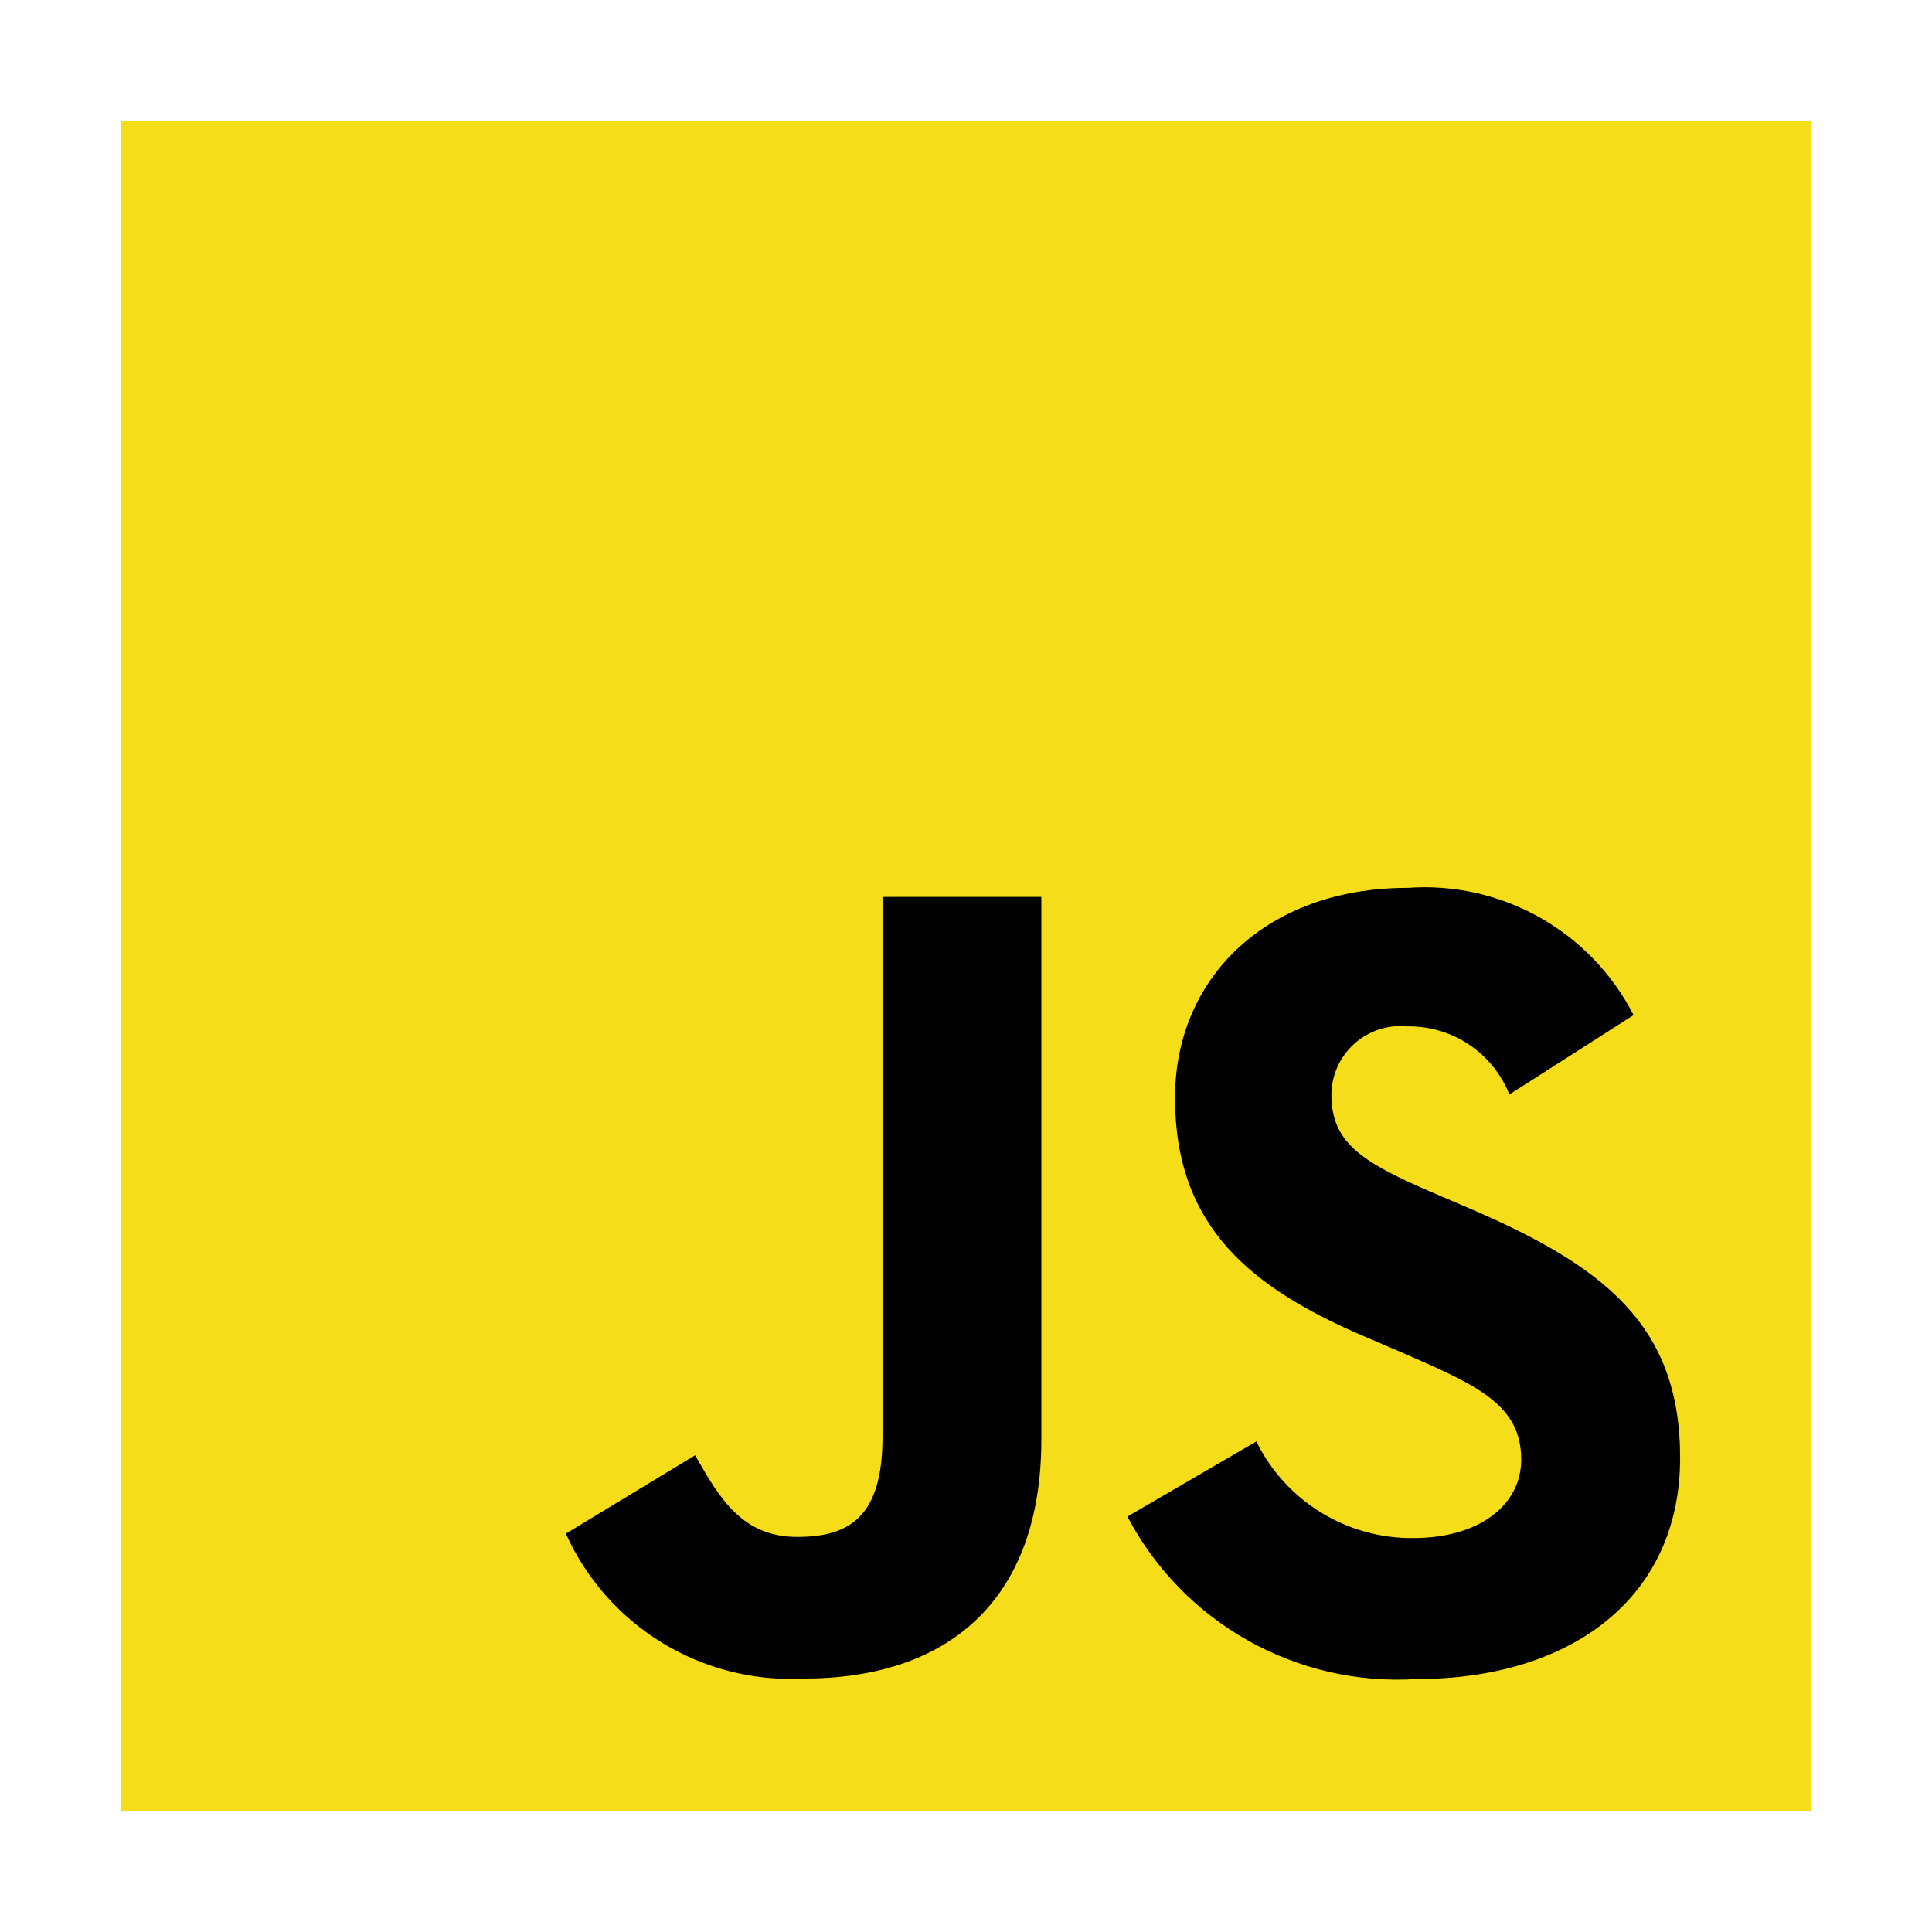
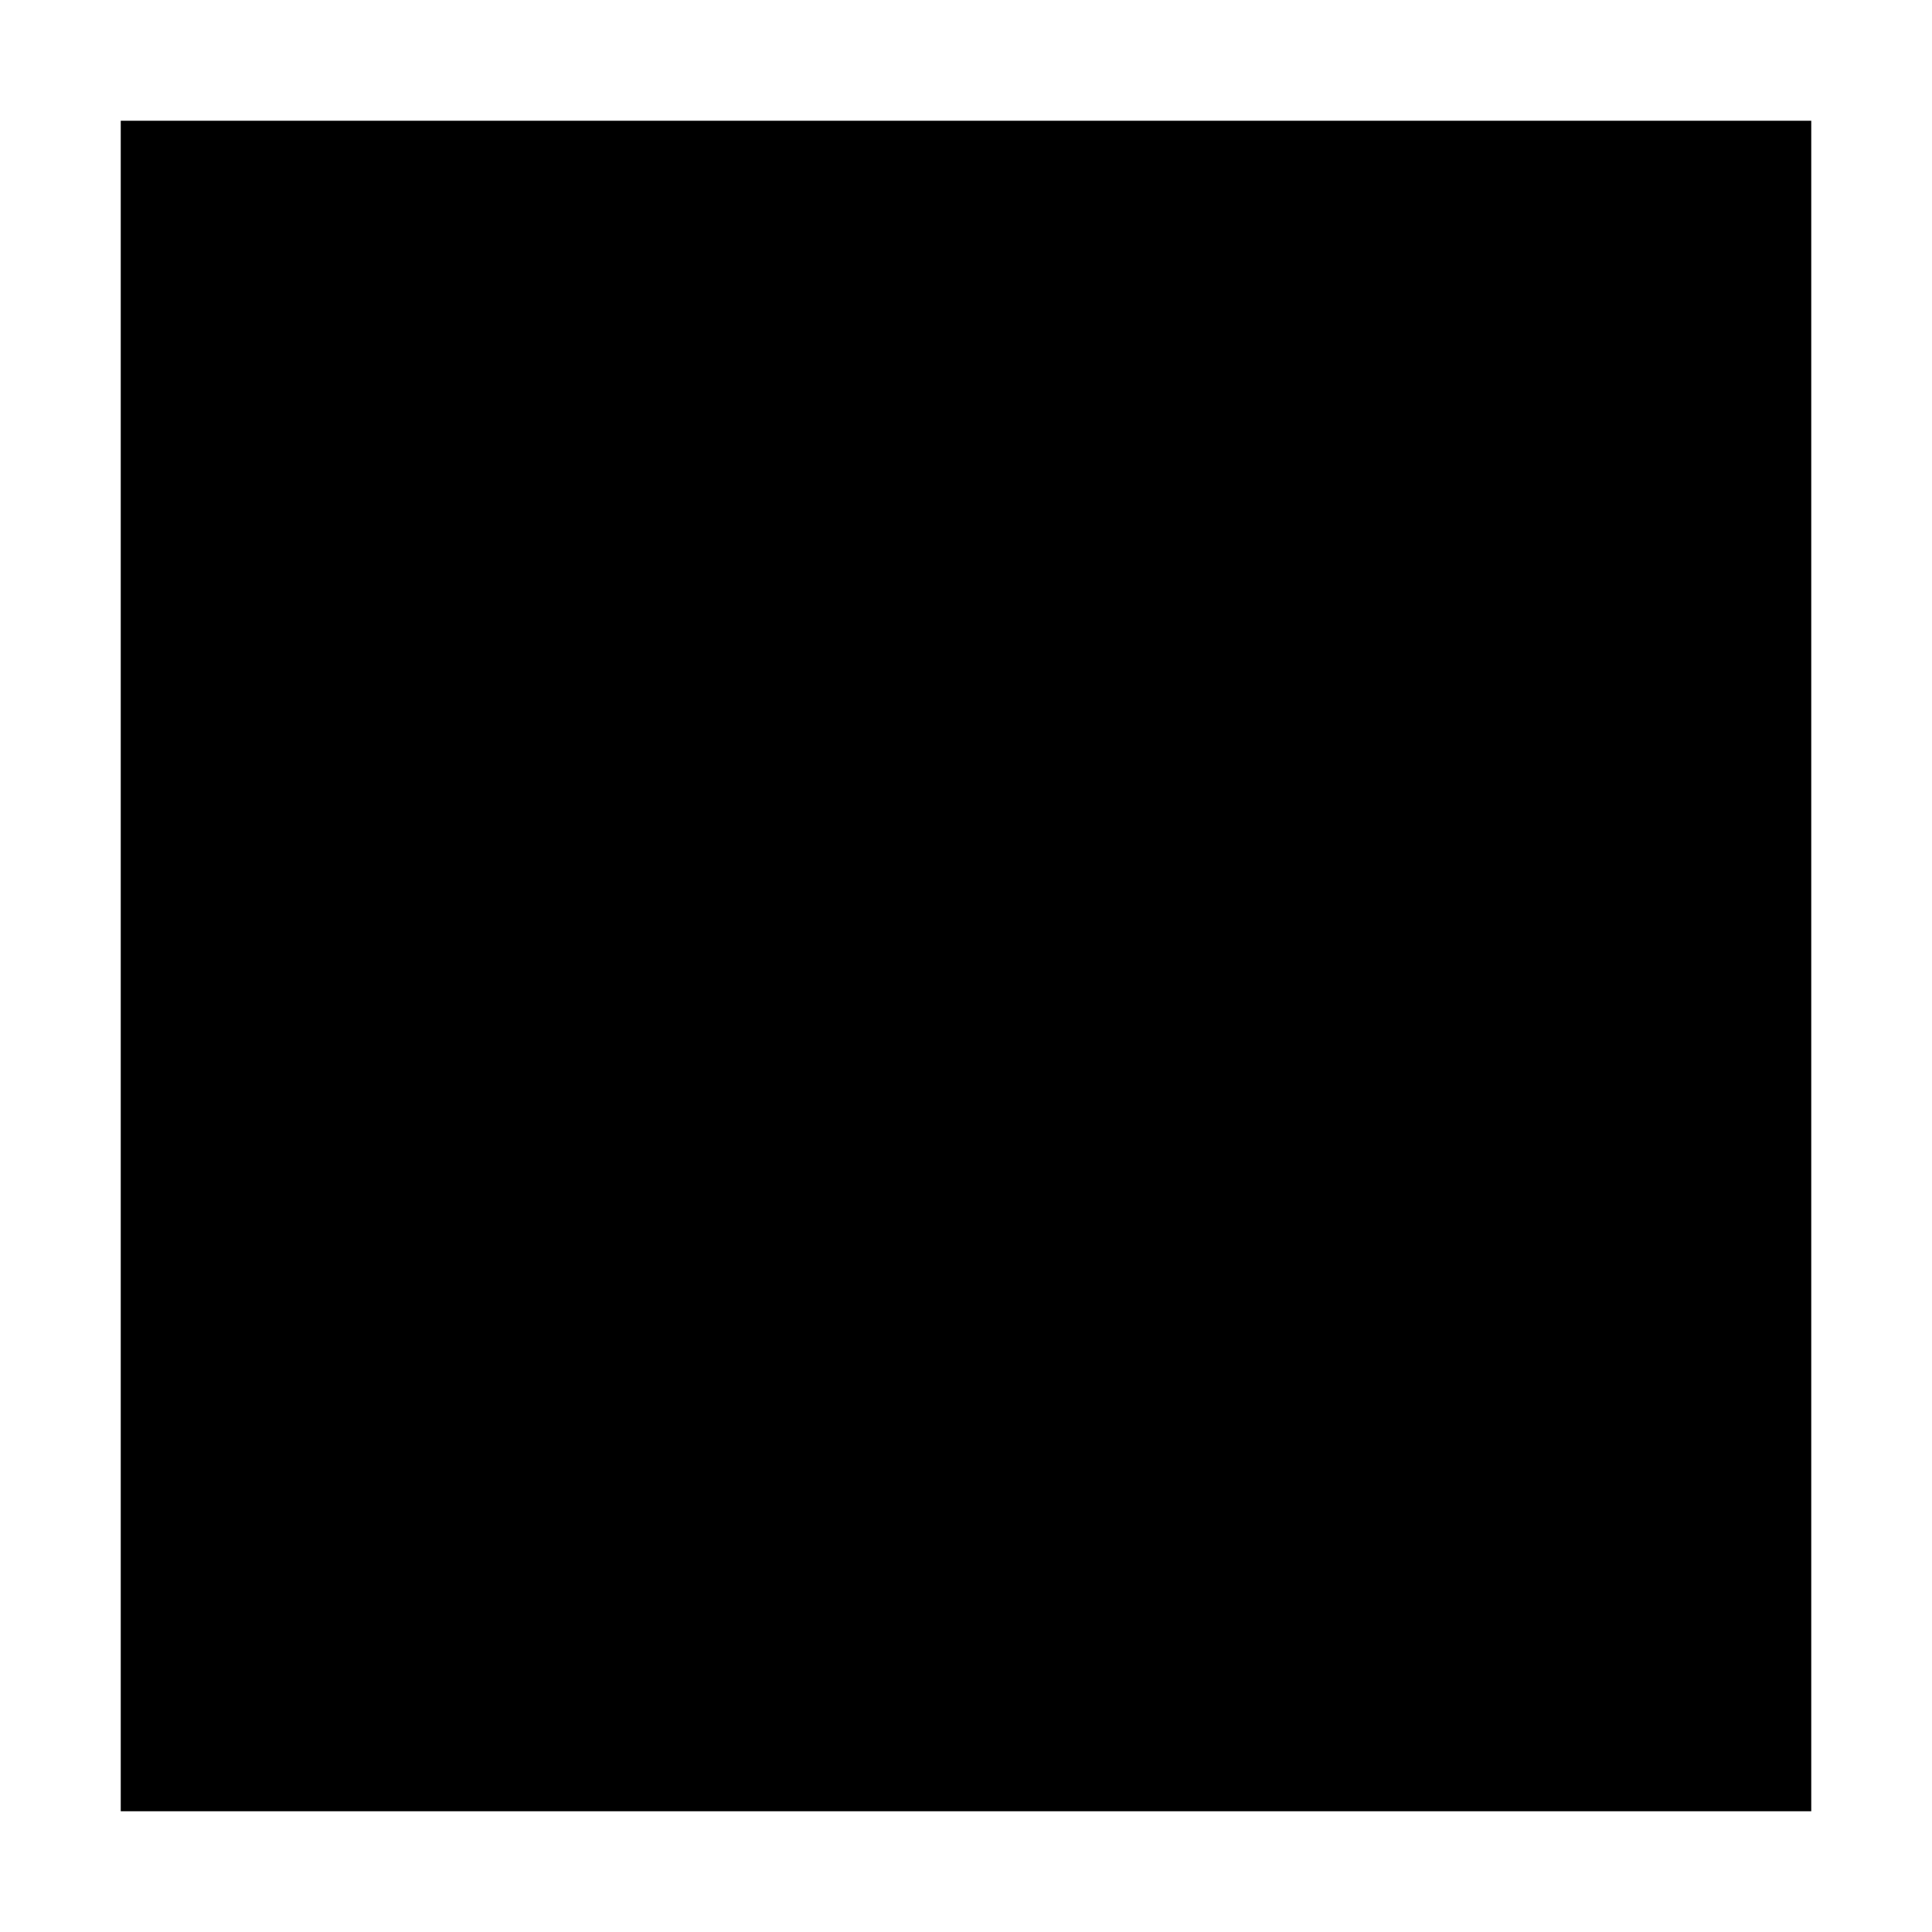
- <svg xmlns="http://www.w3.org/2000/svg" width="800px" height="800px" viewBox="0 0 32 32">
-   <path style="fill:#f5de19" d="M2 2H30V30H2z" />
+ <svg xmlns="http://www.w3.org/2000/svg" width="40px" height="40px" viewBox="0 0 32 32">
+   <path class="about-me-icon-svg" d="M2 2H30V30H2z" />
  <path d="M20.809,23.875a2.866,2.866,0,0,0,2.6,1.6c1.09,0,1.787-.545,1.787-1.3,0-.9-.716-1.222-1.916-1.747l-.658-.282c-1.9-.809-3.16-1.822-3.16-3.964,0-1.973,1.5-3.476,3.853-3.476a3.889,3.889,0,0,1,3.742,2.107L25,18.128A1.789,1.789,0,0,0,23.311,17a1.145,1.145,0,0,0-1.259,1.128c0,.789.489,1.109,1.618,1.6l.658.282c2.236.959,3.5,1.936,3.5,4.133,0,2.369-1.861,3.667-4.36,3.667a5.055,5.055,0,0,1-4.795-2.691Zm-9.295.228c.413.733.789,1.353,1.693,1.353.864,0,1.41-.338,1.41-1.653V14.856h2.631v8.982c0,2.724-1.6,3.964-3.929,3.964a4.085,4.085,0,0,1-3.947-2.4Z" />
</svg>
